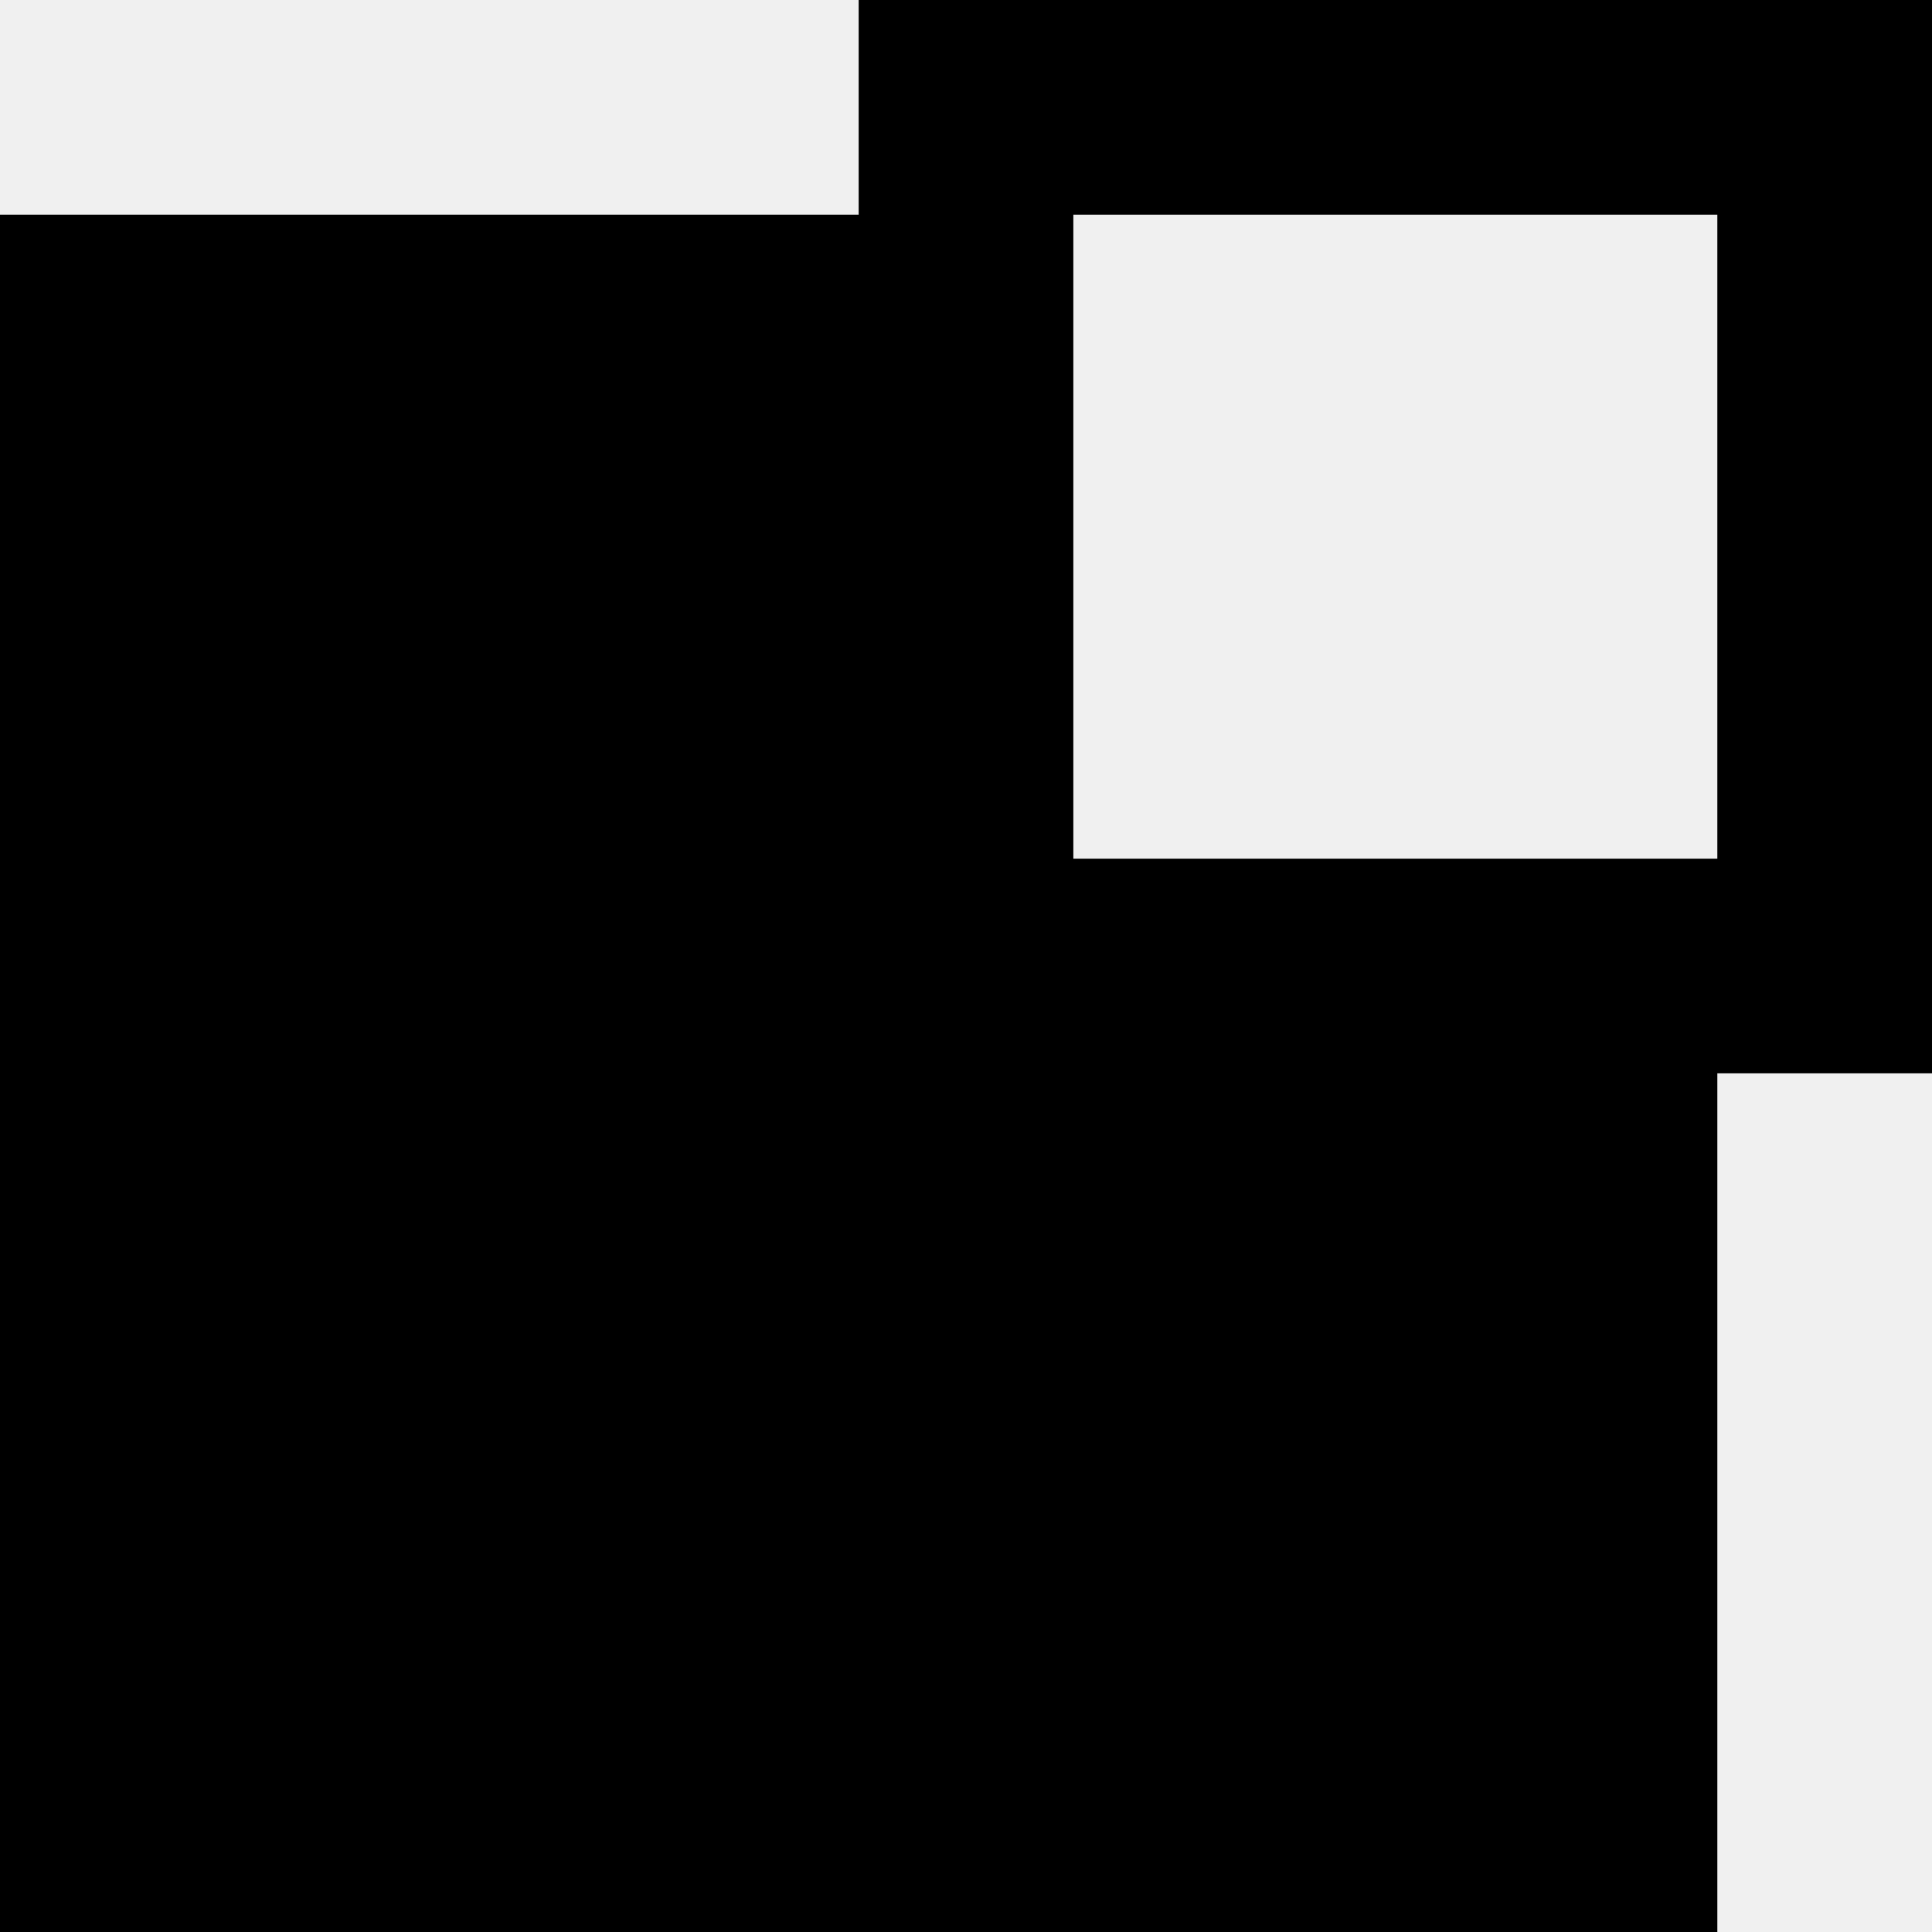
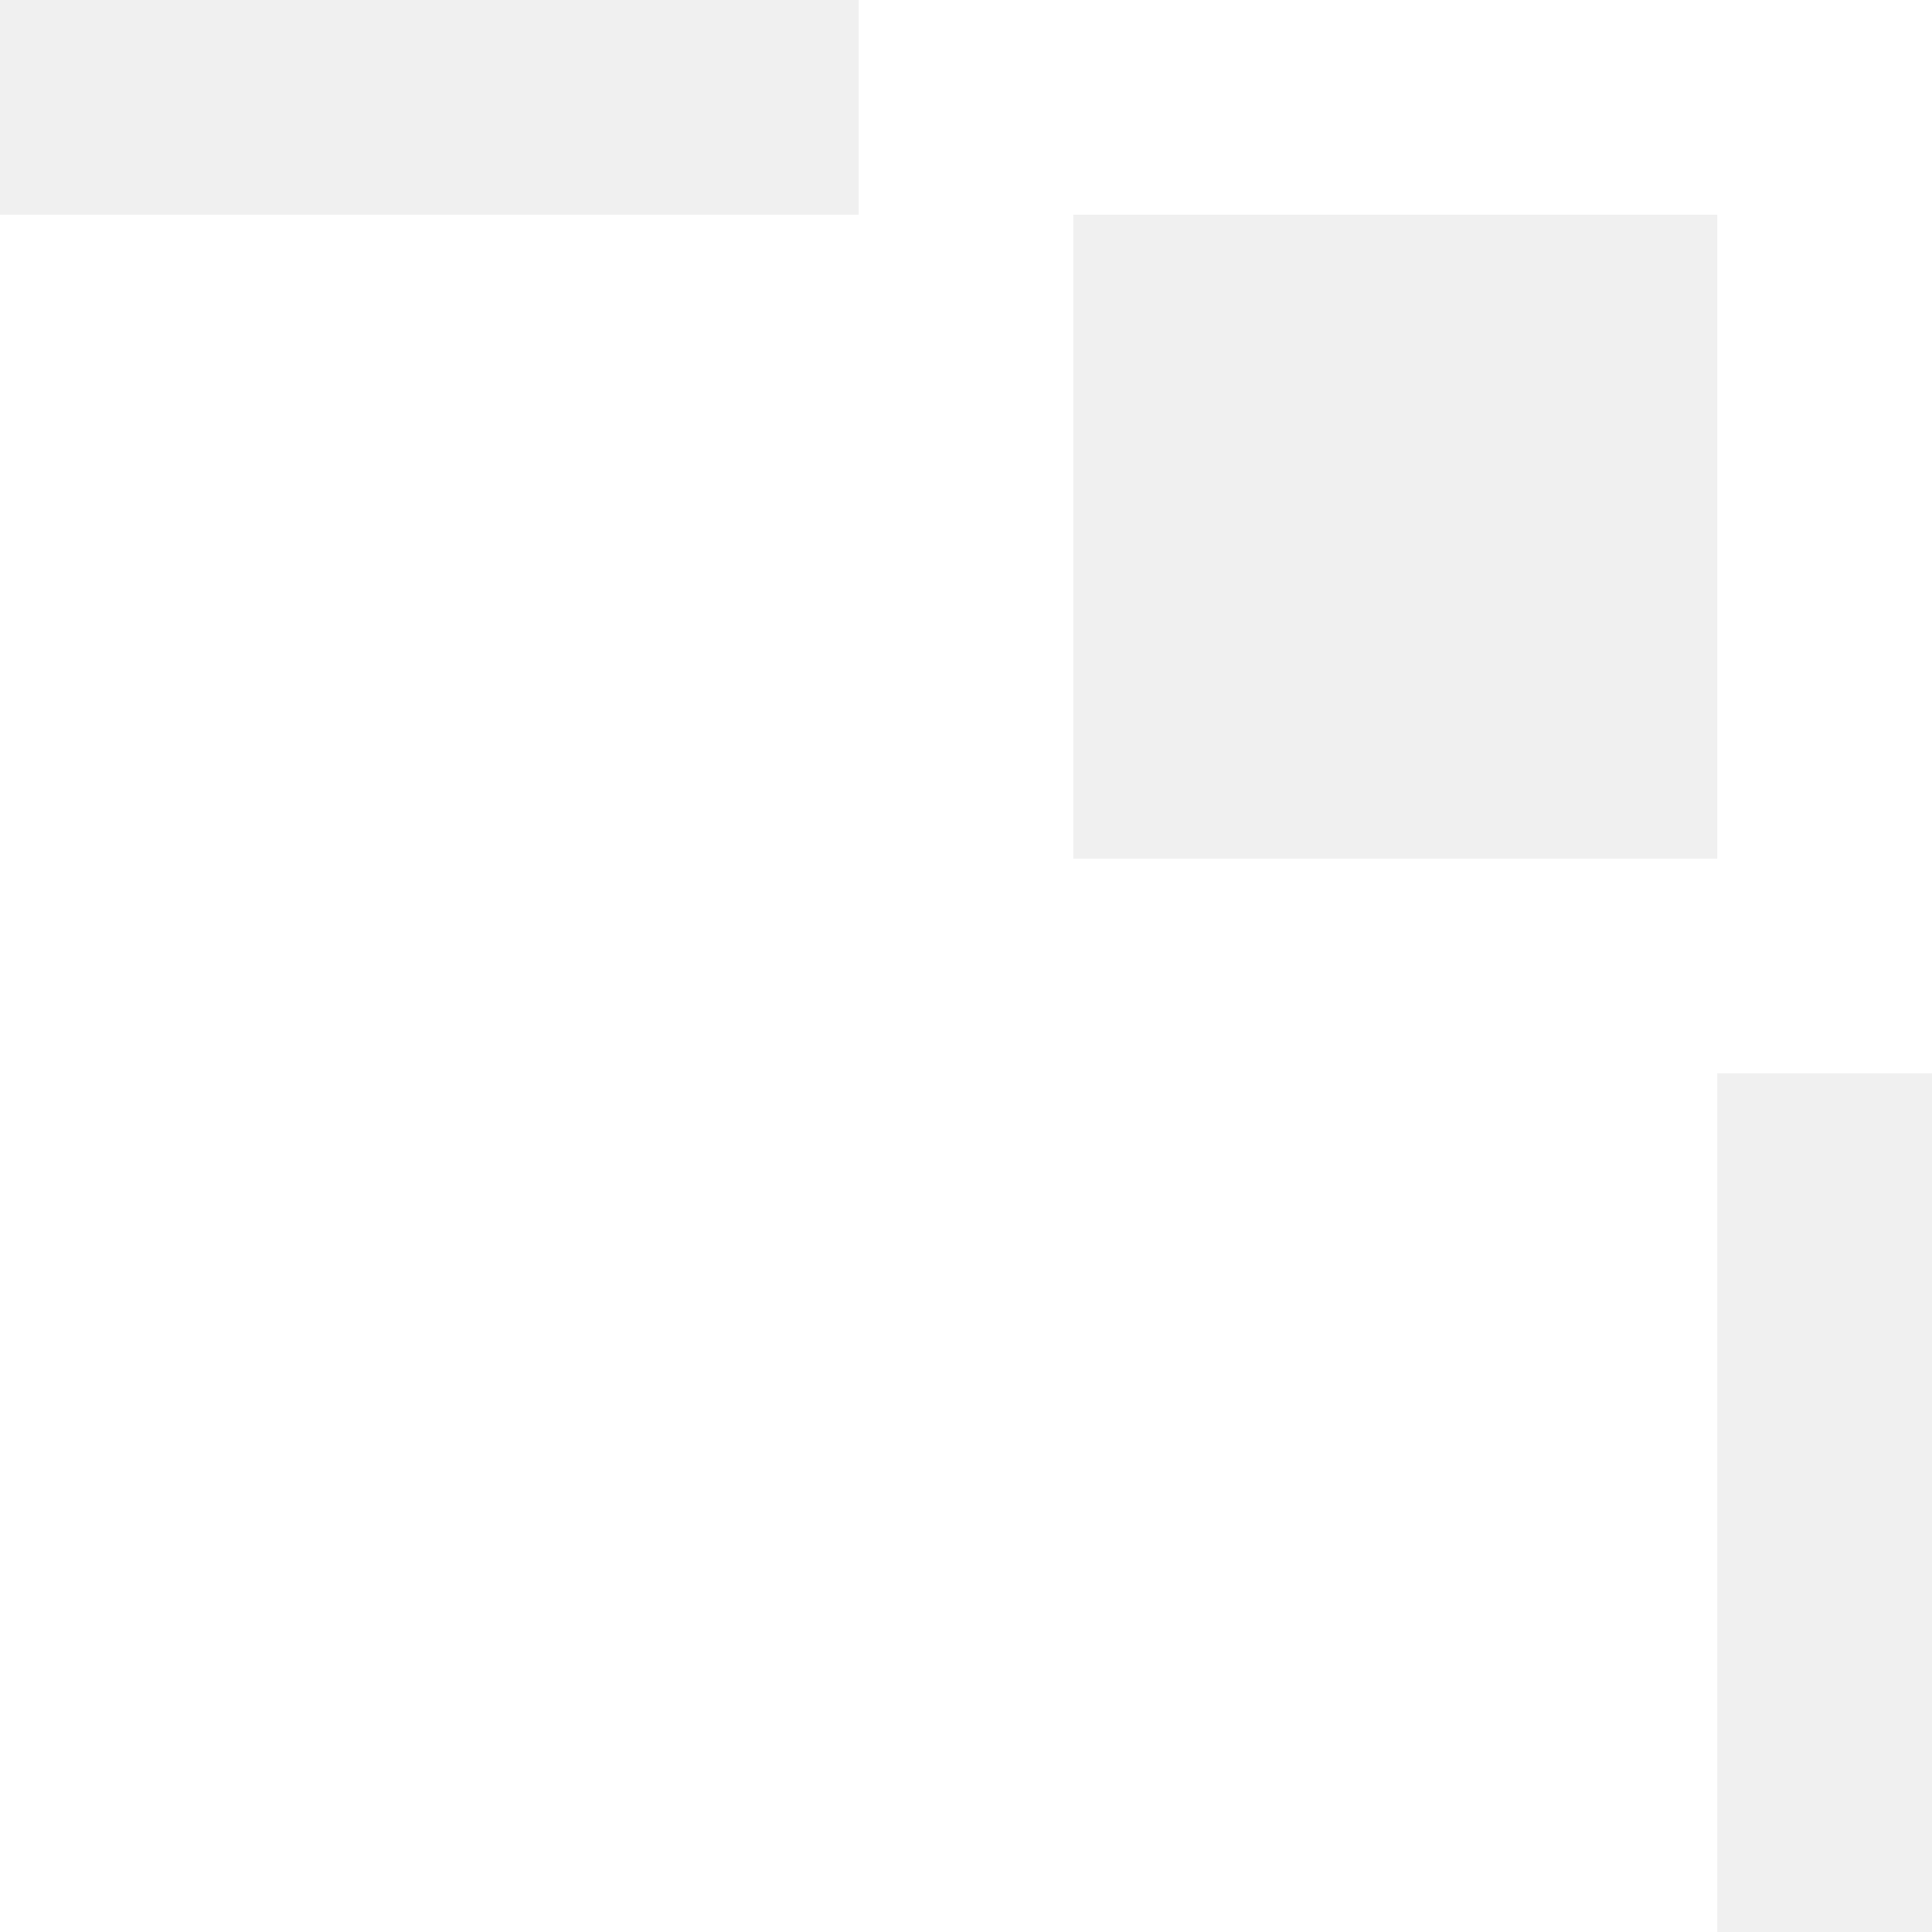
- <svg xmlns="http://www.w3.org/2000/svg" viewBox="0 0 18 18" version="1.1" fill="#ffffff" stroke="#ffffff">
+ <svg xmlns="http://www.w3.org/2000/svg" viewBox="0 0 18 18" version="1.1" fill="#ffffff">
  <g id="SVGRepo_bgCarrier" stroke-width="0" />
  <g id="SVGRepo_tracerCarrier" stroke-linecap="round" stroke-linejoin="round" />
  <g id="SVGRepo_iconCarrier">
    <defs> </defs>
    <g id="Page-1" stroke="none" stroke-width="1" fill="none" fill-rule="evenodd">
-       <g id="Dribbble-Light-Preview" transform="translate(-380, -4201)" fill="#000000">
+       <g id="Dribbble-Light-Preview" transform="translate(-380, -4201)" fill="#FFFFFF">
        <g id="icons" transform="translate(56, 160)">
          <path d="M334,4049 L340,4049 L340,4043 L334,4043 L334,4049 Z M332,4041 L332,4043 L324,4043 L324,4050.969 L324,4059 L331.863,4059 L340,4059 L340,4051 L342,4051 L342,4041 L332,4041 Z" id="resize-[#902]"> </path>
        </g>
      </g>
    </g>
  </g>
</svg>
